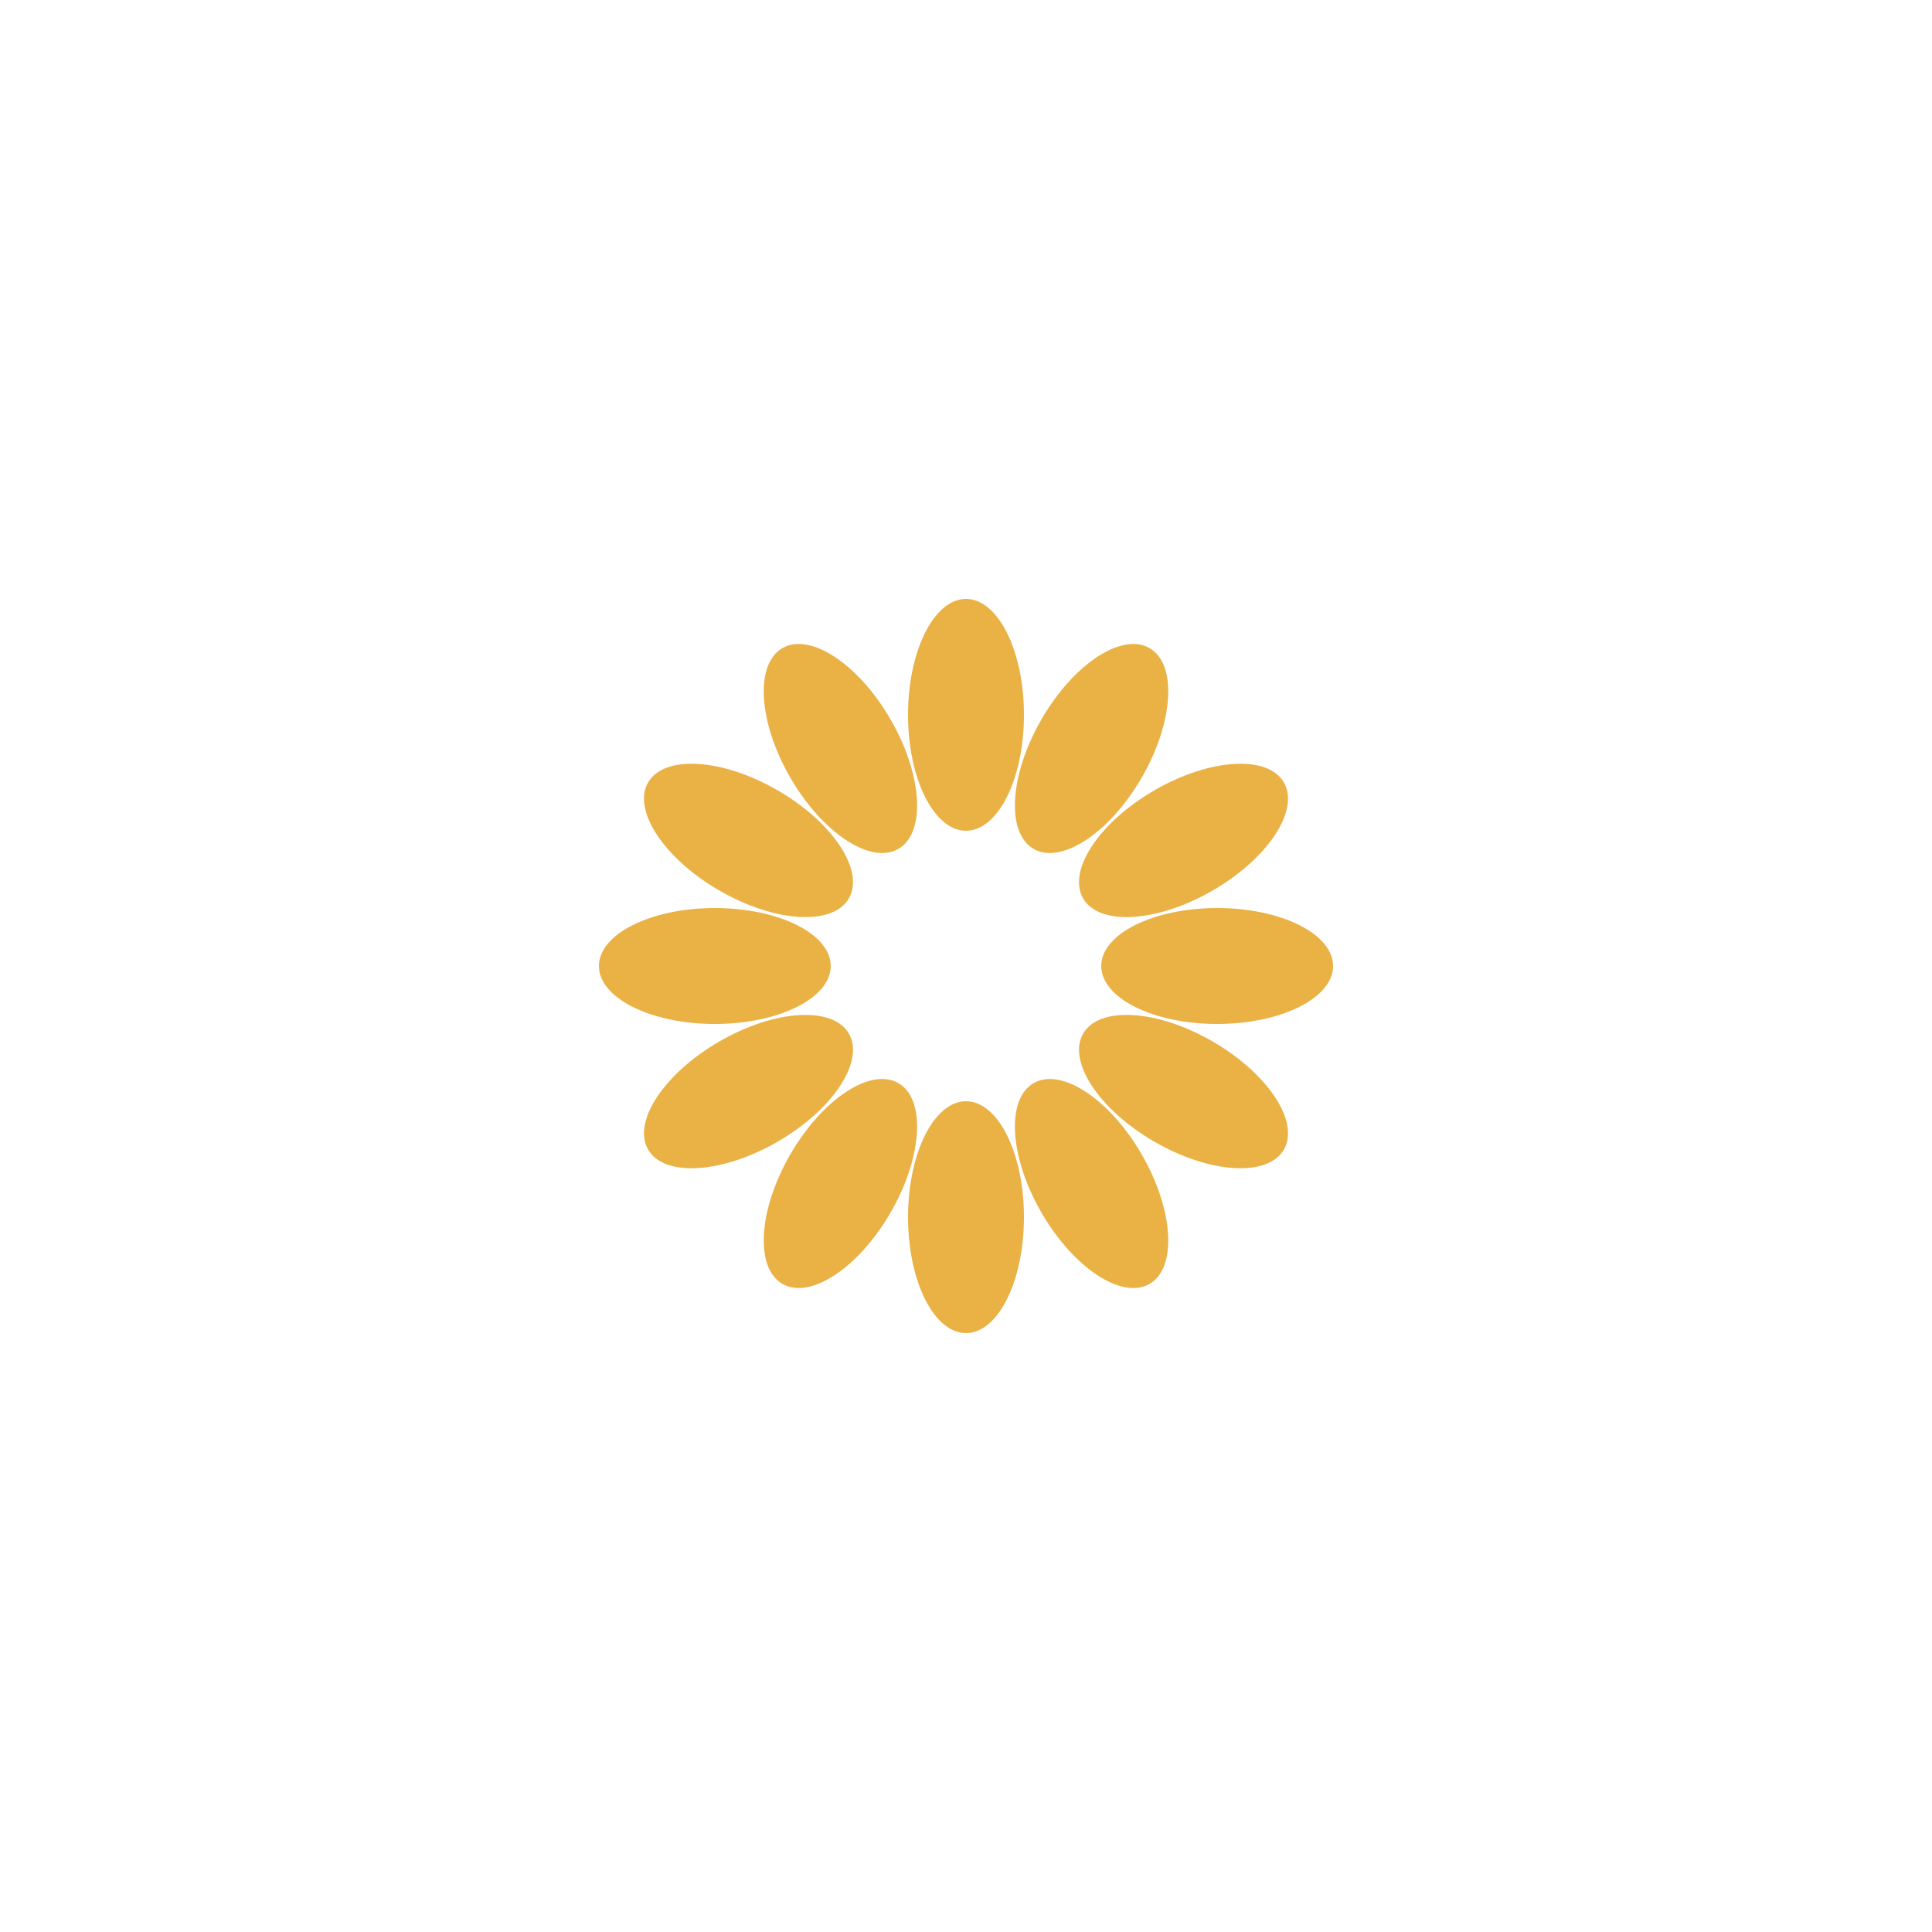
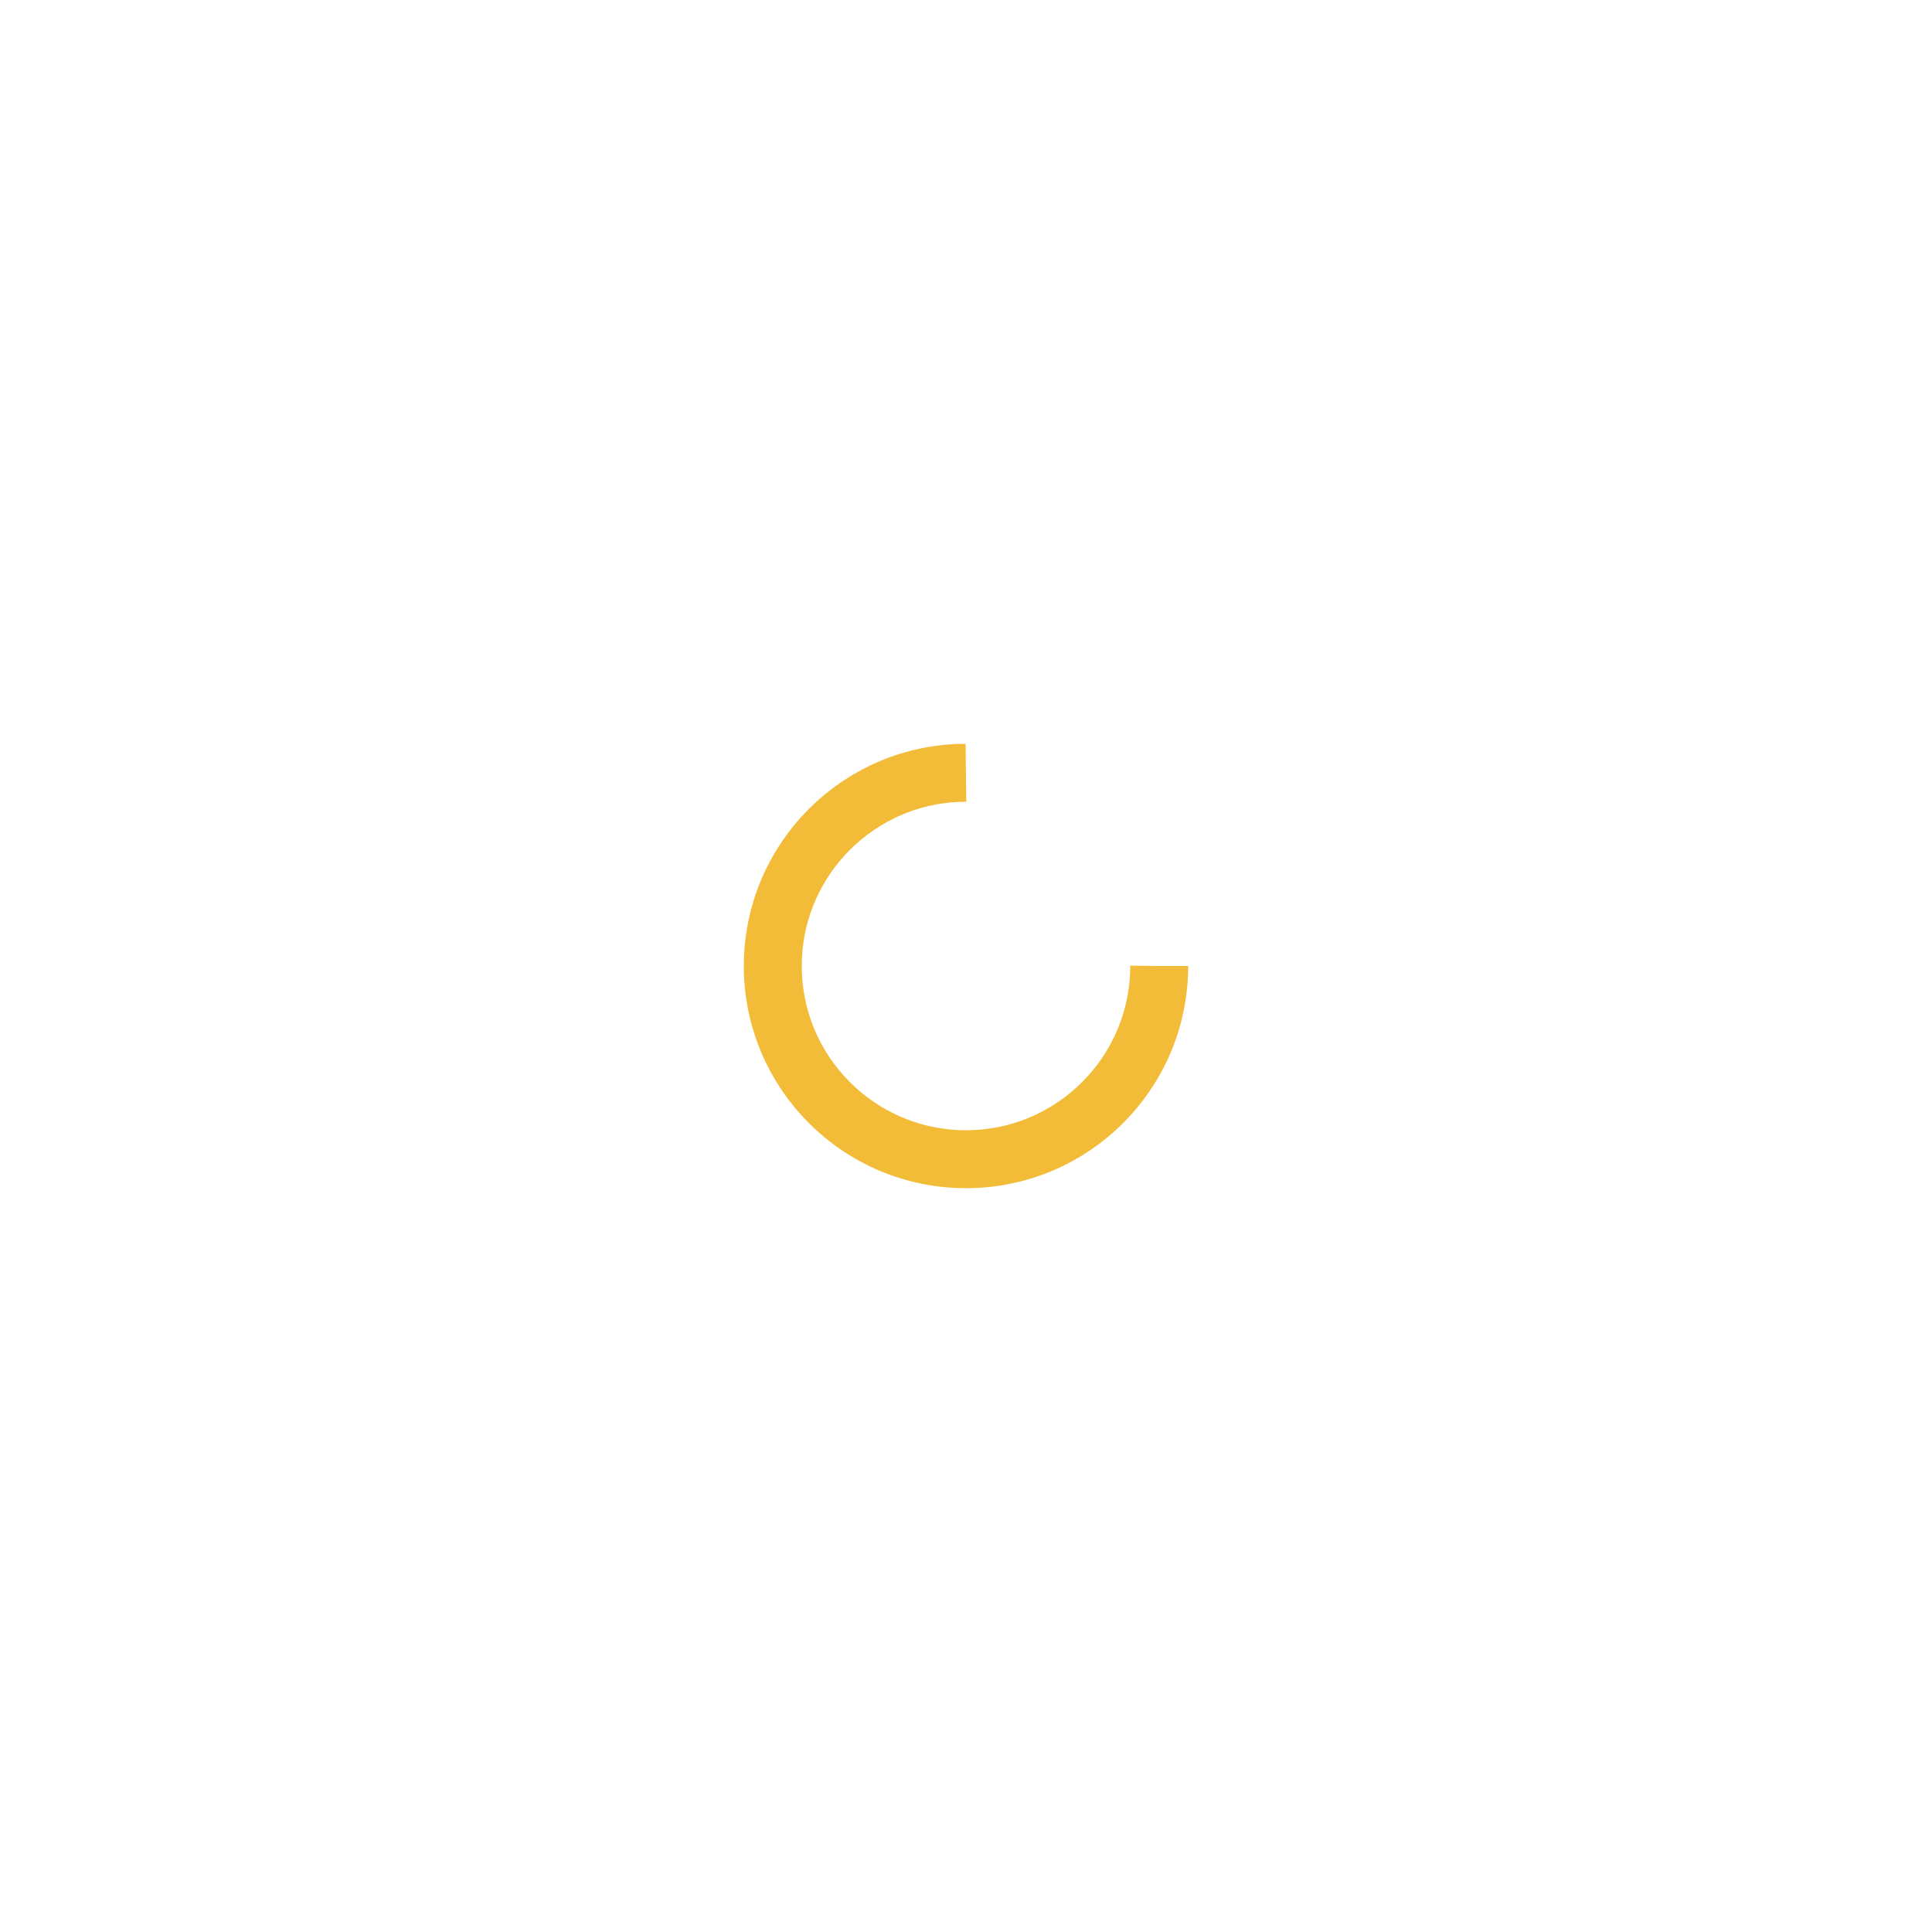
- <svg xmlns="http://www.w3.org/2000/svg" style="margin: auto; background: none; display: block; shape-rendering: auto;" width="200px" height="200px" viewBox="0 0 100 100" preserveAspectRatio="xMidYMid">
-   <g transform="rotate(0 50 50)">
-     <rect x="47" y="31" rx="3" ry="6" width="6" height="12" fill="#eab145">
-       <animate attributeName="opacity" values="1;0" keyTimes="0;1" dur="1s" begin="-0.917s" repeatCount="indefinite" />
-     </rect>
-   </g>
-   <g transform="rotate(30 50 50)">
-     <rect x="47" y="31" rx="3" ry="6" width="6" height="12" fill="#eab145">
-       <animate attributeName="opacity" values="1;0" keyTimes="0;1" dur="1s" begin="-0.833s" repeatCount="indefinite" />
-     </rect>
-   </g>
-   <g transform="rotate(60 50 50)">
-     <rect x="47" y="31" rx="3" ry="6" width="6" height="12" fill="#eab145">
-       <animate attributeName="opacity" values="1;0" keyTimes="0;1" dur="1s" begin="-0.75s" repeatCount="indefinite" />
-     </rect>
-   </g>
-   <g transform="rotate(90 50 50)">
-     <rect x="47" y="31" rx="3" ry="6" width="6" height="12" fill="#eab145">
-       <animate attributeName="opacity" values="1;0" keyTimes="0;1" dur="1s" begin="-0.667s" repeatCount="indefinite" />
-     </rect>
-   </g>
-   <g transform="rotate(120 50 50)">
-     <rect x="47" y="31" rx="3" ry="6" width="6" height="12" fill="#eab145">
-       <animate attributeName="opacity" values="1;0" keyTimes="0;1" dur="1s" begin="-0.583s" repeatCount="indefinite" />
-     </rect>
-   </g>
-   <g transform="rotate(150 50 50)">
-     <rect x="47" y="31" rx="3" ry="6" width="6" height="12" fill="#eab145">
-       <animate attributeName="opacity" values="1;0" keyTimes="0;1" dur="1s" begin="-0.5s" repeatCount="indefinite" />
-     </rect>
-   </g>
-   <g transform="rotate(180 50 50)">
-     <rect x="47" y="31" rx="3" ry="6" width="6" height="12" fill="#eab145">
-       <animate attributeName="opacity" values="1;0" keyTimes="0;1" dur="1s" begin="-0.417s" repeatCount="indefinite" />
-     </rect>
-   </g>
-   <g transform="rotate(210 50 50)">
-     <rect x="47" y="31" rx="3" ry="6" width="6" height="12" fill="#eab145">
-       <animate attributeName="opacity" values="1;0" keyTimes="0;1" dur="1s" begin="-0.333s" repeatCount="indefinite" />
-     </rect>
-   </g>
-   <g transform="rotate(240 50 50)">
-     <rect x="47" y="31" rx="3" ry="6" width="6" height="12" fill="#eab145">
-       <animate attributeName="opacity" values="1;0" keyTimes="0;1" dur="1s" begin="-0.25s" repeatCount="indefinite" />
-     </rect>
-   </g>
-   <g transform="rotate(270 50 50)">
-     <rect x="47" y="31" rx="3" ry="6" width="6" height="12" fill="#eab145">
-       <animate attributeName="opacity" values="1;0" keyTimes="0;1" dur="1s" begin="-0.167s" repeatCount="indefinite" />
-     </rect>
-   </g>
-   <g transform="rotate(300 50 50)">
-     <rect x="47" y="31" rx="3" ry="6" width="6" height="12" fill="#eab145">
-       <animate attributeName="opacity" values="1;0" keyTimes="0;1" dur="1s" begin="-0.083s" repeatCount="indefinite" />
-     </rect>
-   </g>
-   <g transform="rotate(330 50 50)">
-     <rect x="47" y="31" rx="3" ry="6" width="6" height="12" fill="#eab145">
-       <animate attributeName="opacity" values="1;0" keyTimes="0;1" dur="1s" begin="0s" repeatCount="indefinite" />
-     </rect>
-   </g>
+ <svg xmlns="http://www.w3.org/2000/svg" style="margin: auto; background: rgb(241, 242, 243); display: block; shape-rendering: auto;" width="200px" height="200px" viewBox="0 0 100 100" preserveAspectRatio="xMidYMid">
+   <circle cx="50" cy="50" fill="none" stroke="#f2bc39" stroke-width="3" r="10" stroke-dasharray="47.124 17.708">
+     <animateTransform attributeName="transform" type="rotate" repeatCount="indefinite" dur="1s" values="0 50 50;360 50 50" keyTimes="0;1" />
+   </circle>
</svg>
